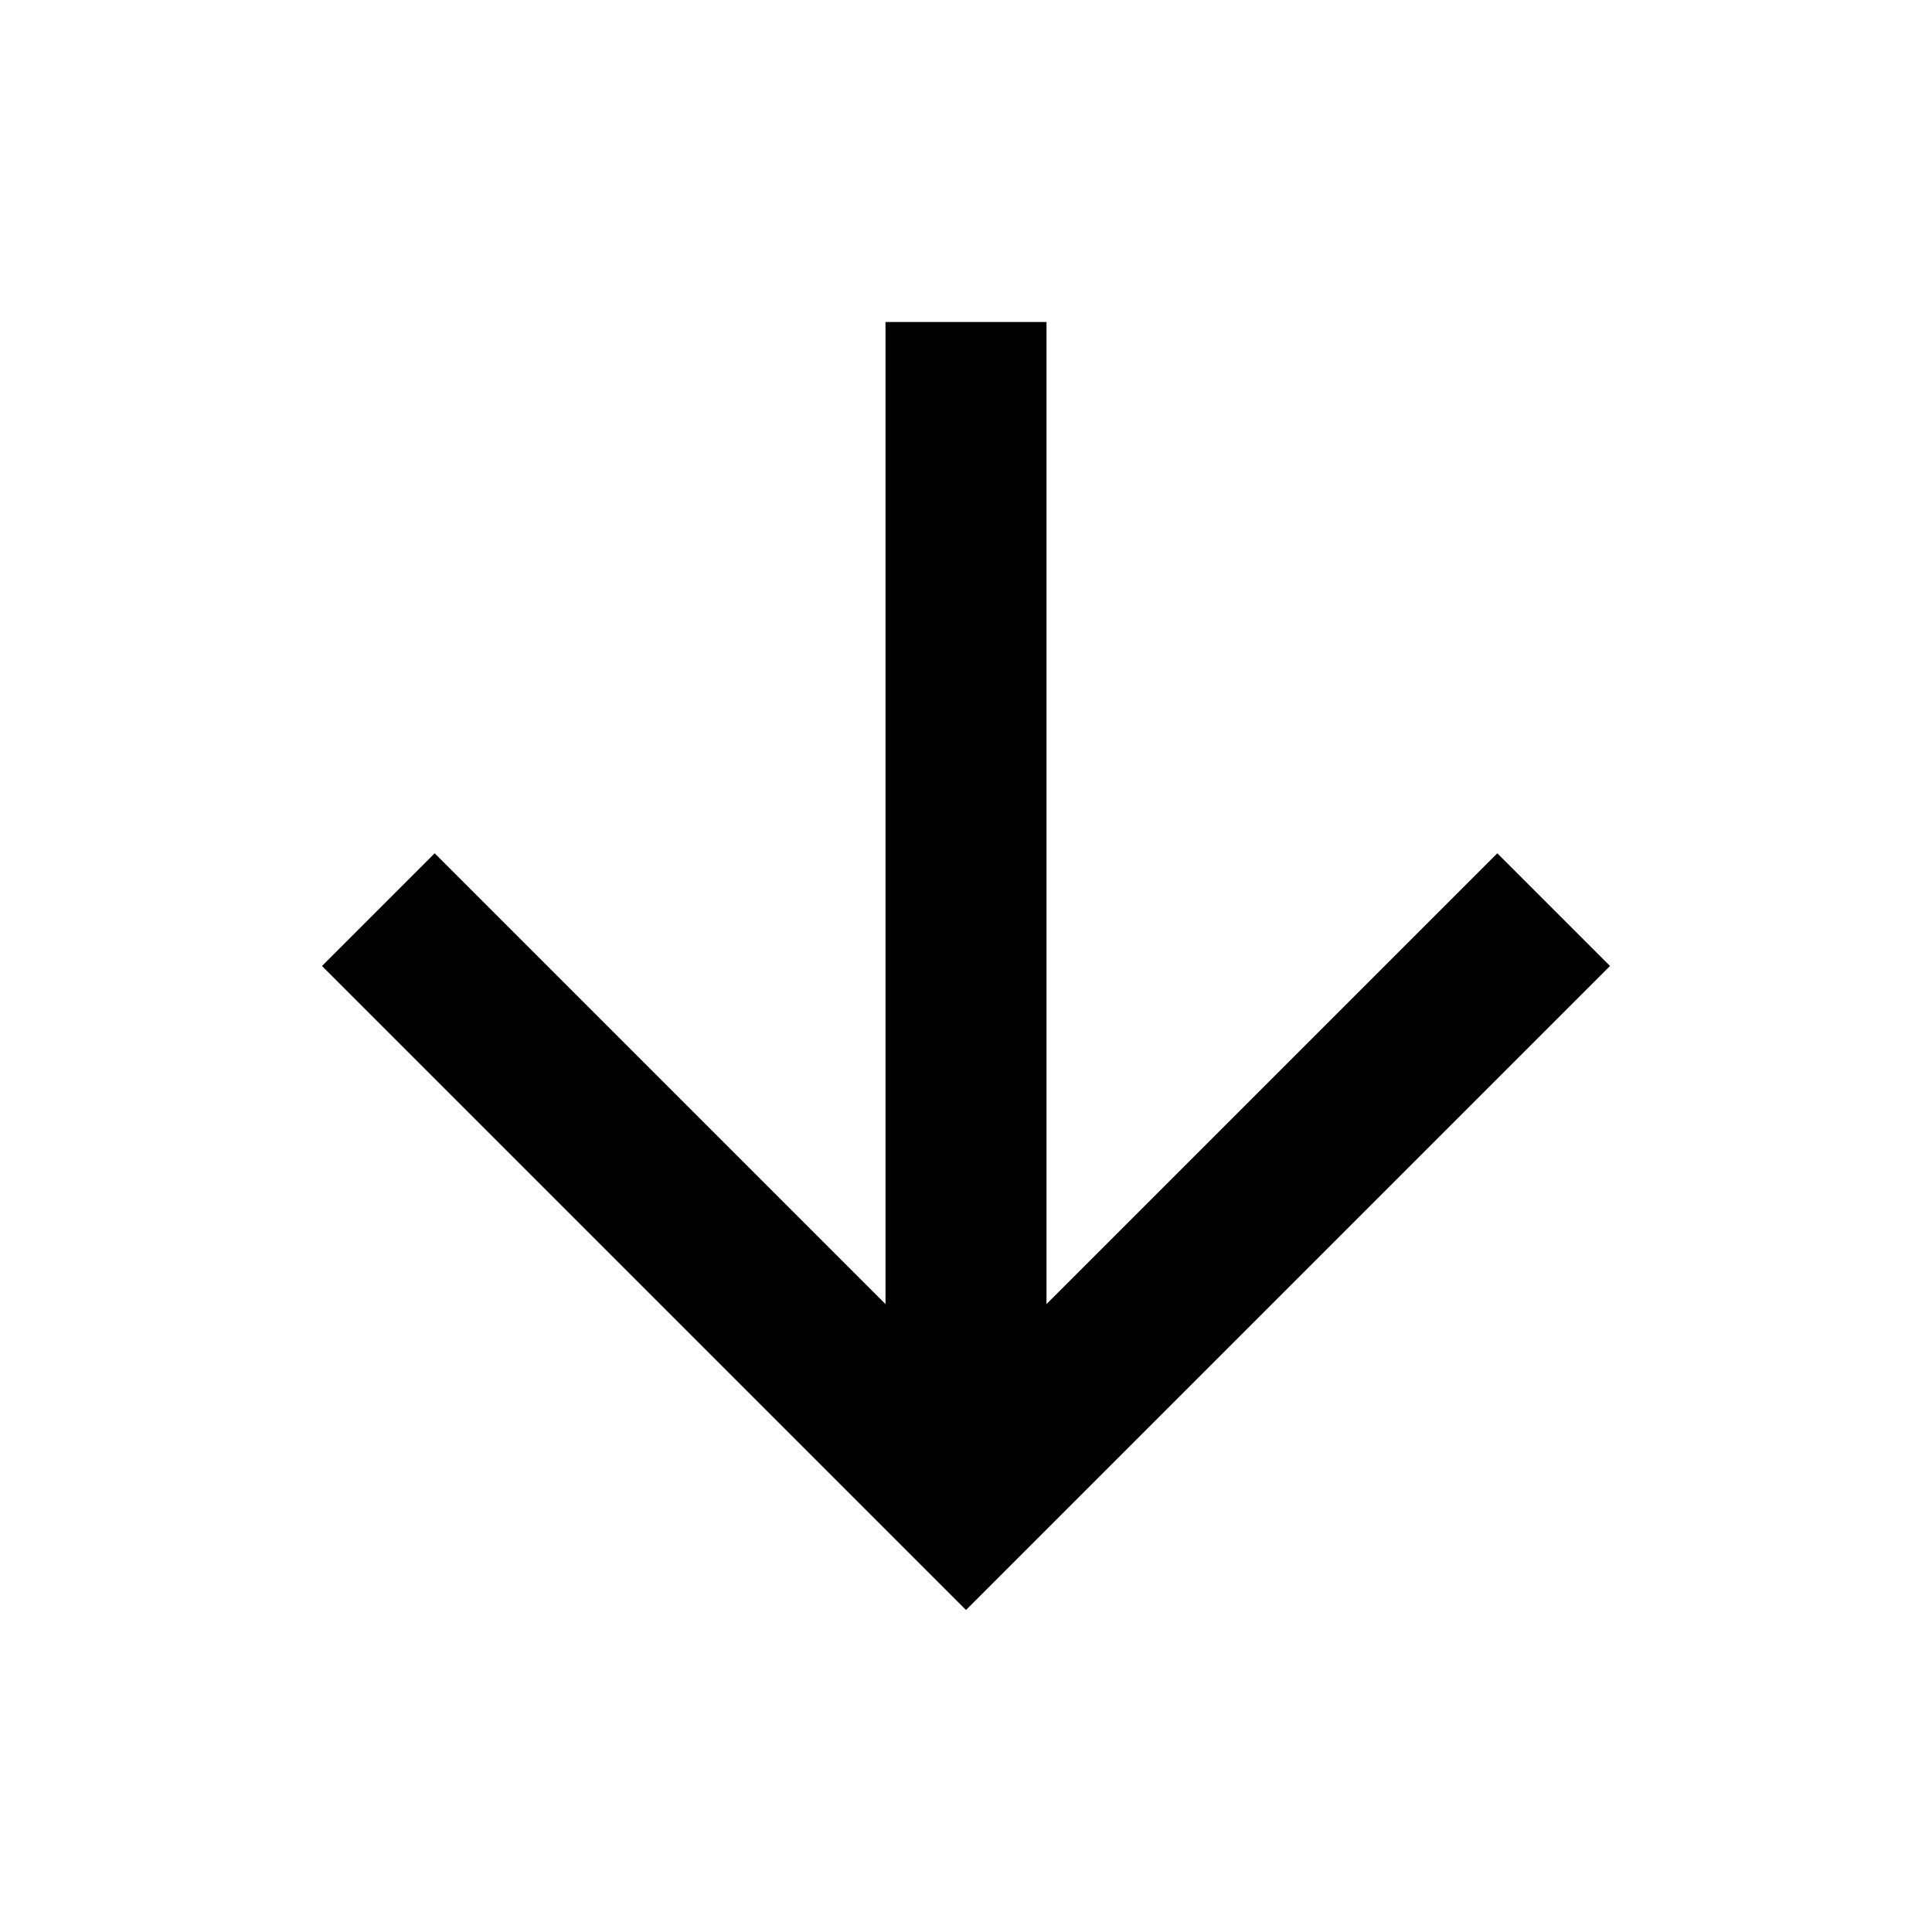
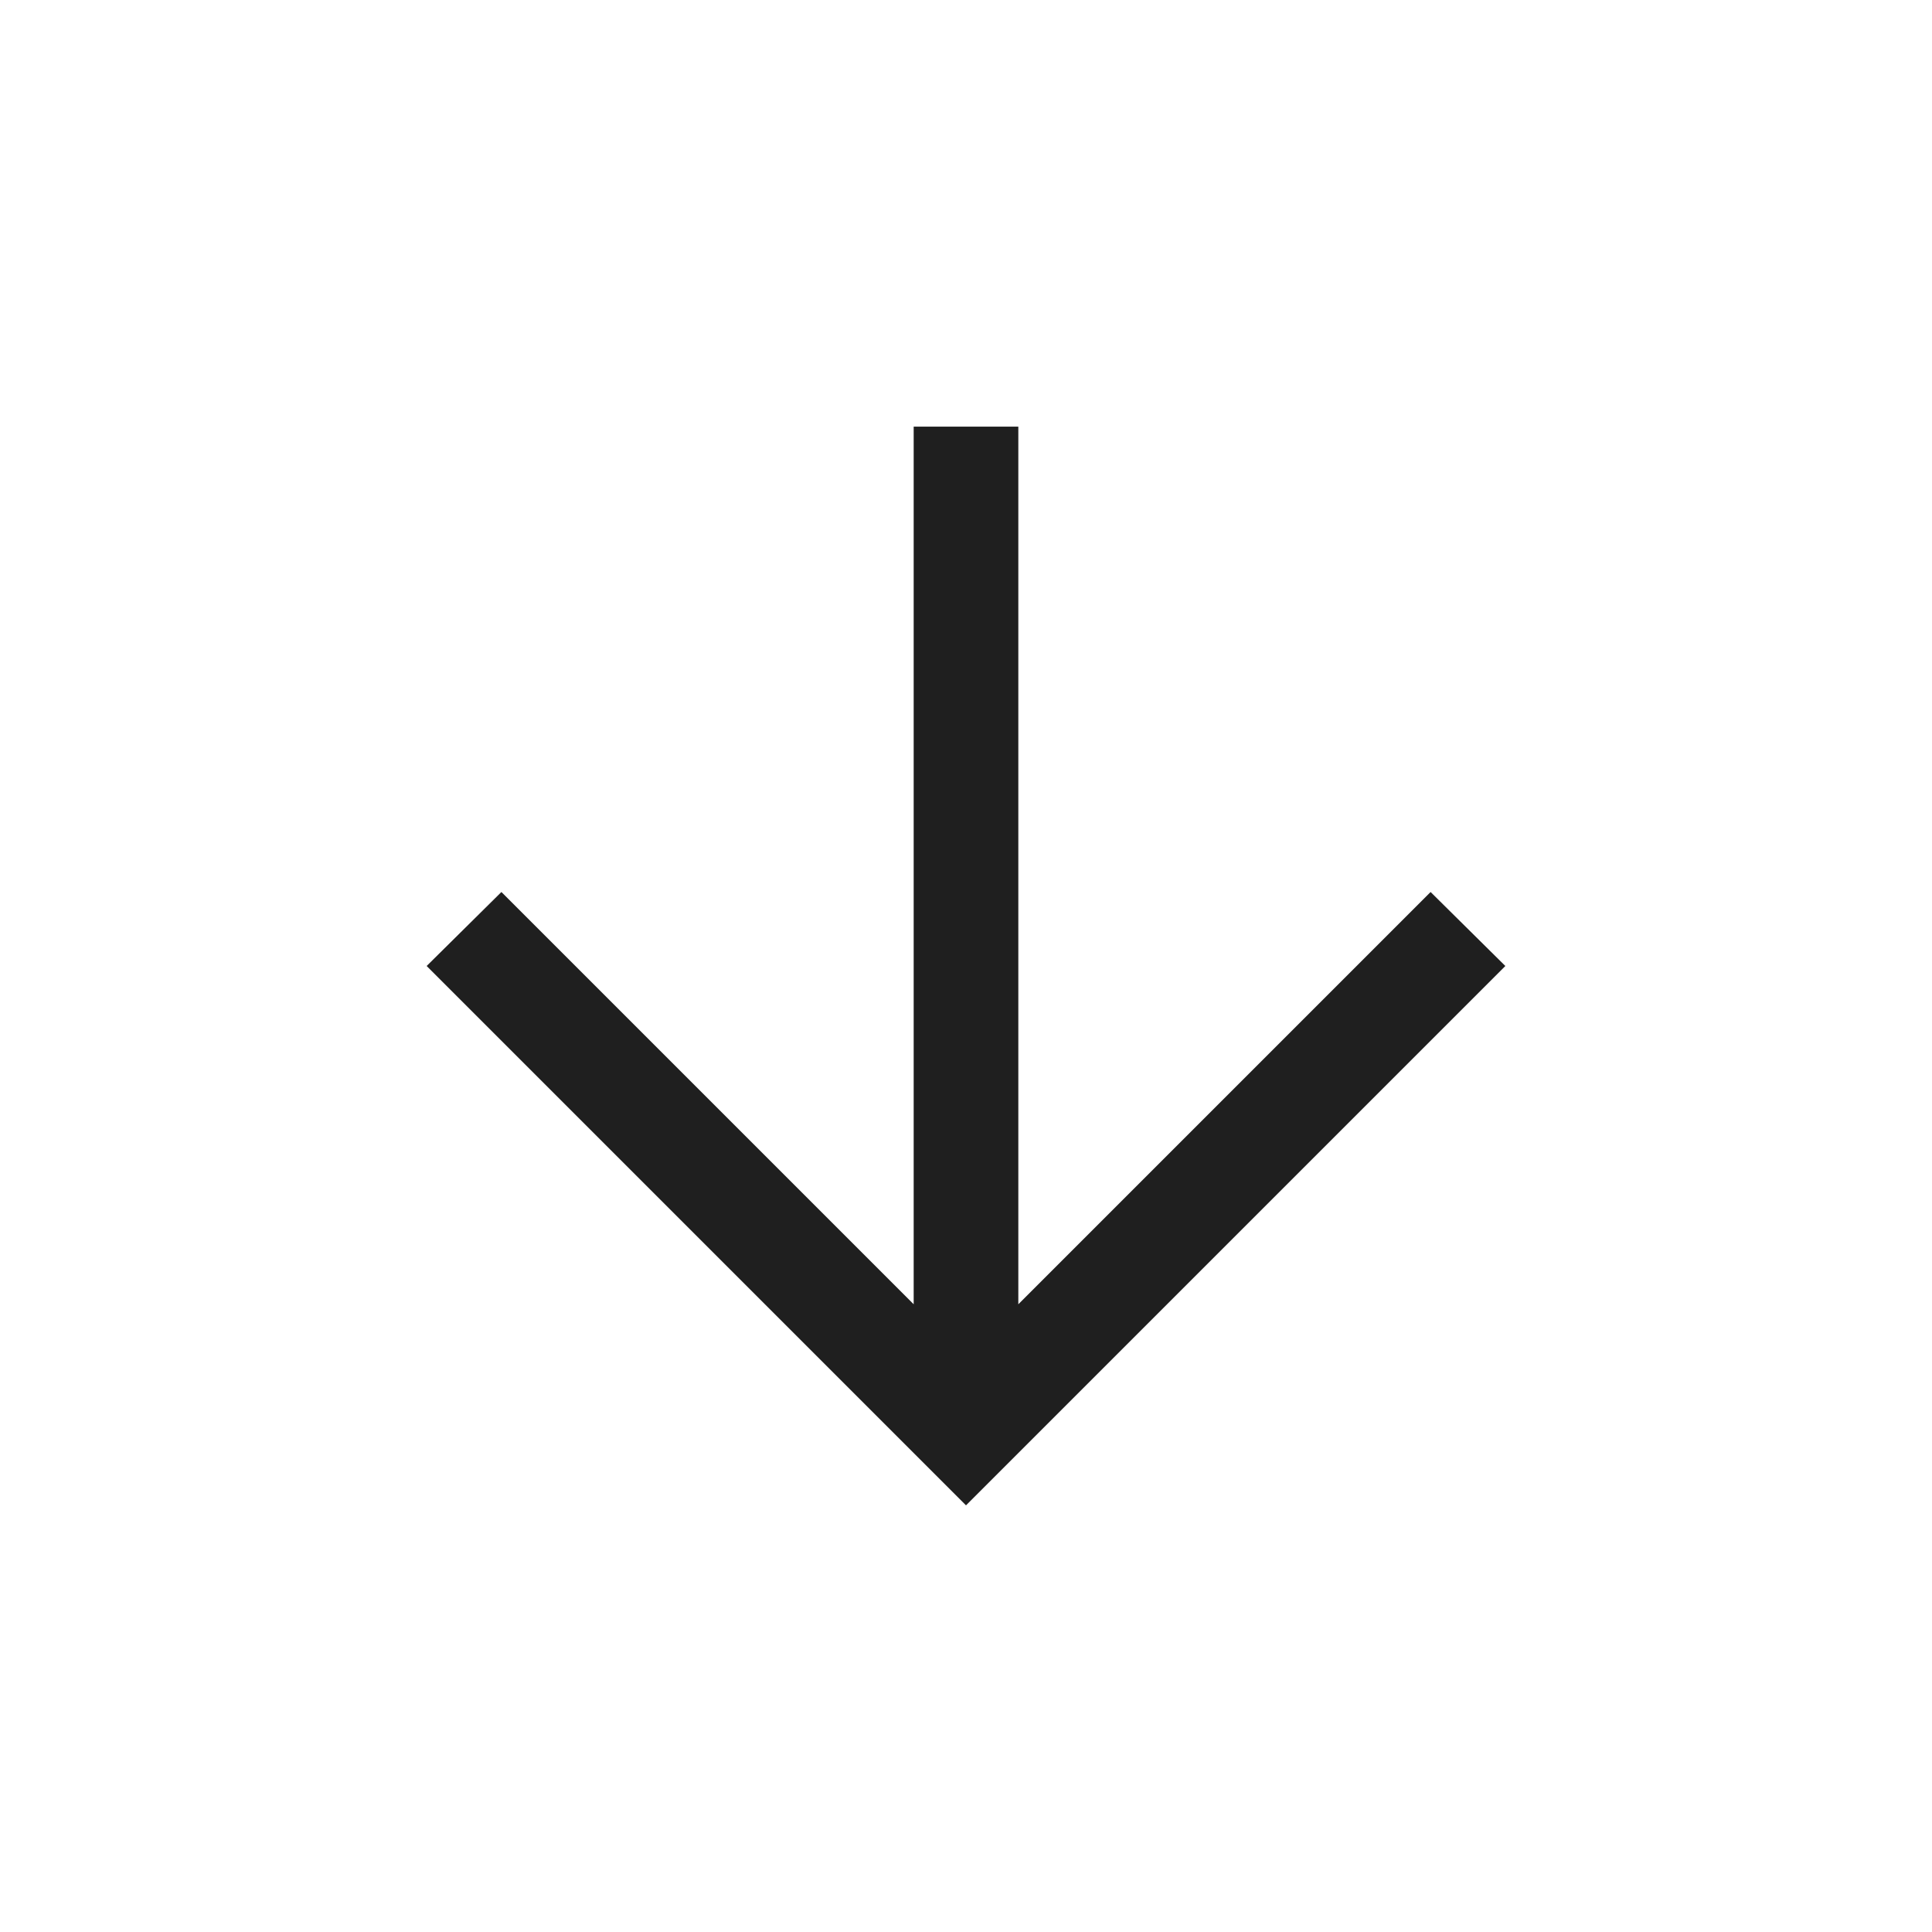
- <svg xmlns="http://www.w3.org/2000/svg" version="1.1" id="Layer_1" x="0px" y="0px" viewBox="0 0 24 24" style="enable-background:new 0 0 24 24;" xml:space="preserve">
-   <g>
-     <polygon points="11,4 11,16.2 5.4,10.6 4,12 12,20 20,12 18.6,10.6 13,16.2 13,4  " />
+ <svg xmlns="http://www.w3.org/2000/svg" height="20px" viewBox="0 0 960 960" width="20px" fill="#1f1f1f">
+   <g transform="translate(0 960)">
+     <path d="M454-748v436.08L249.15-516.77 212-480l268 268 268-268-37.15-36.77L506-311.92V-748h-52Z" />
  </g>
</svg>
